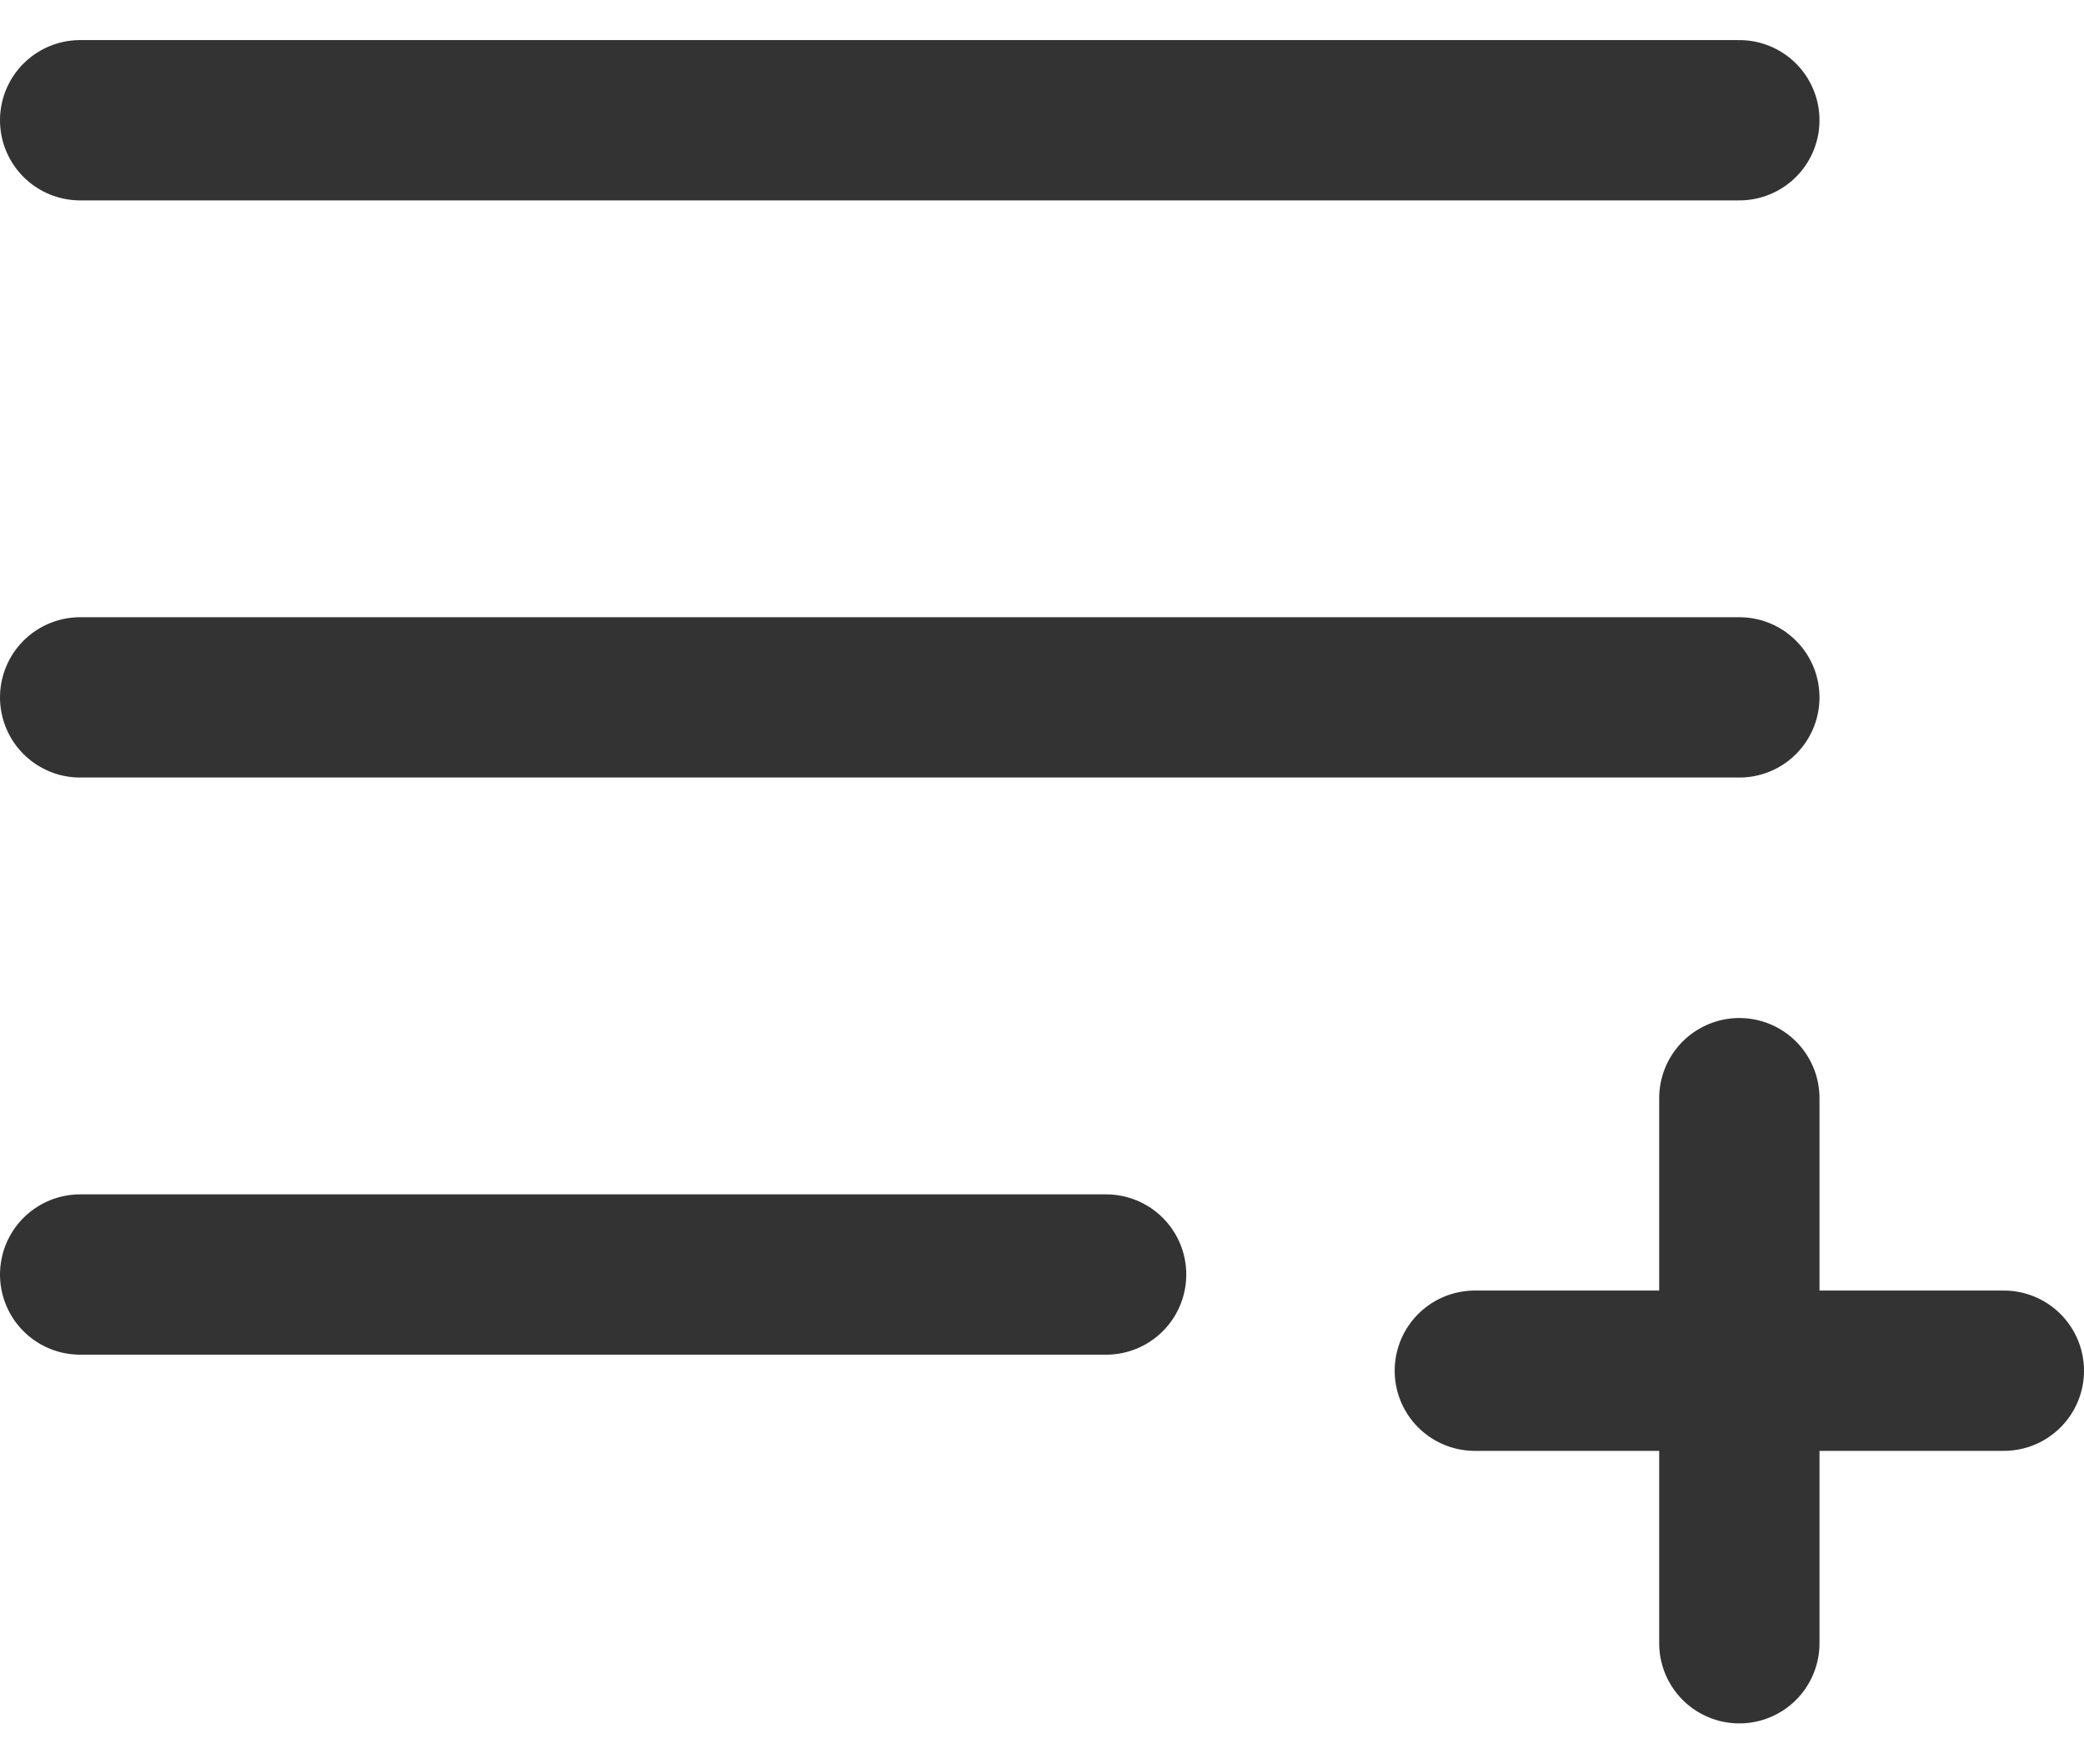
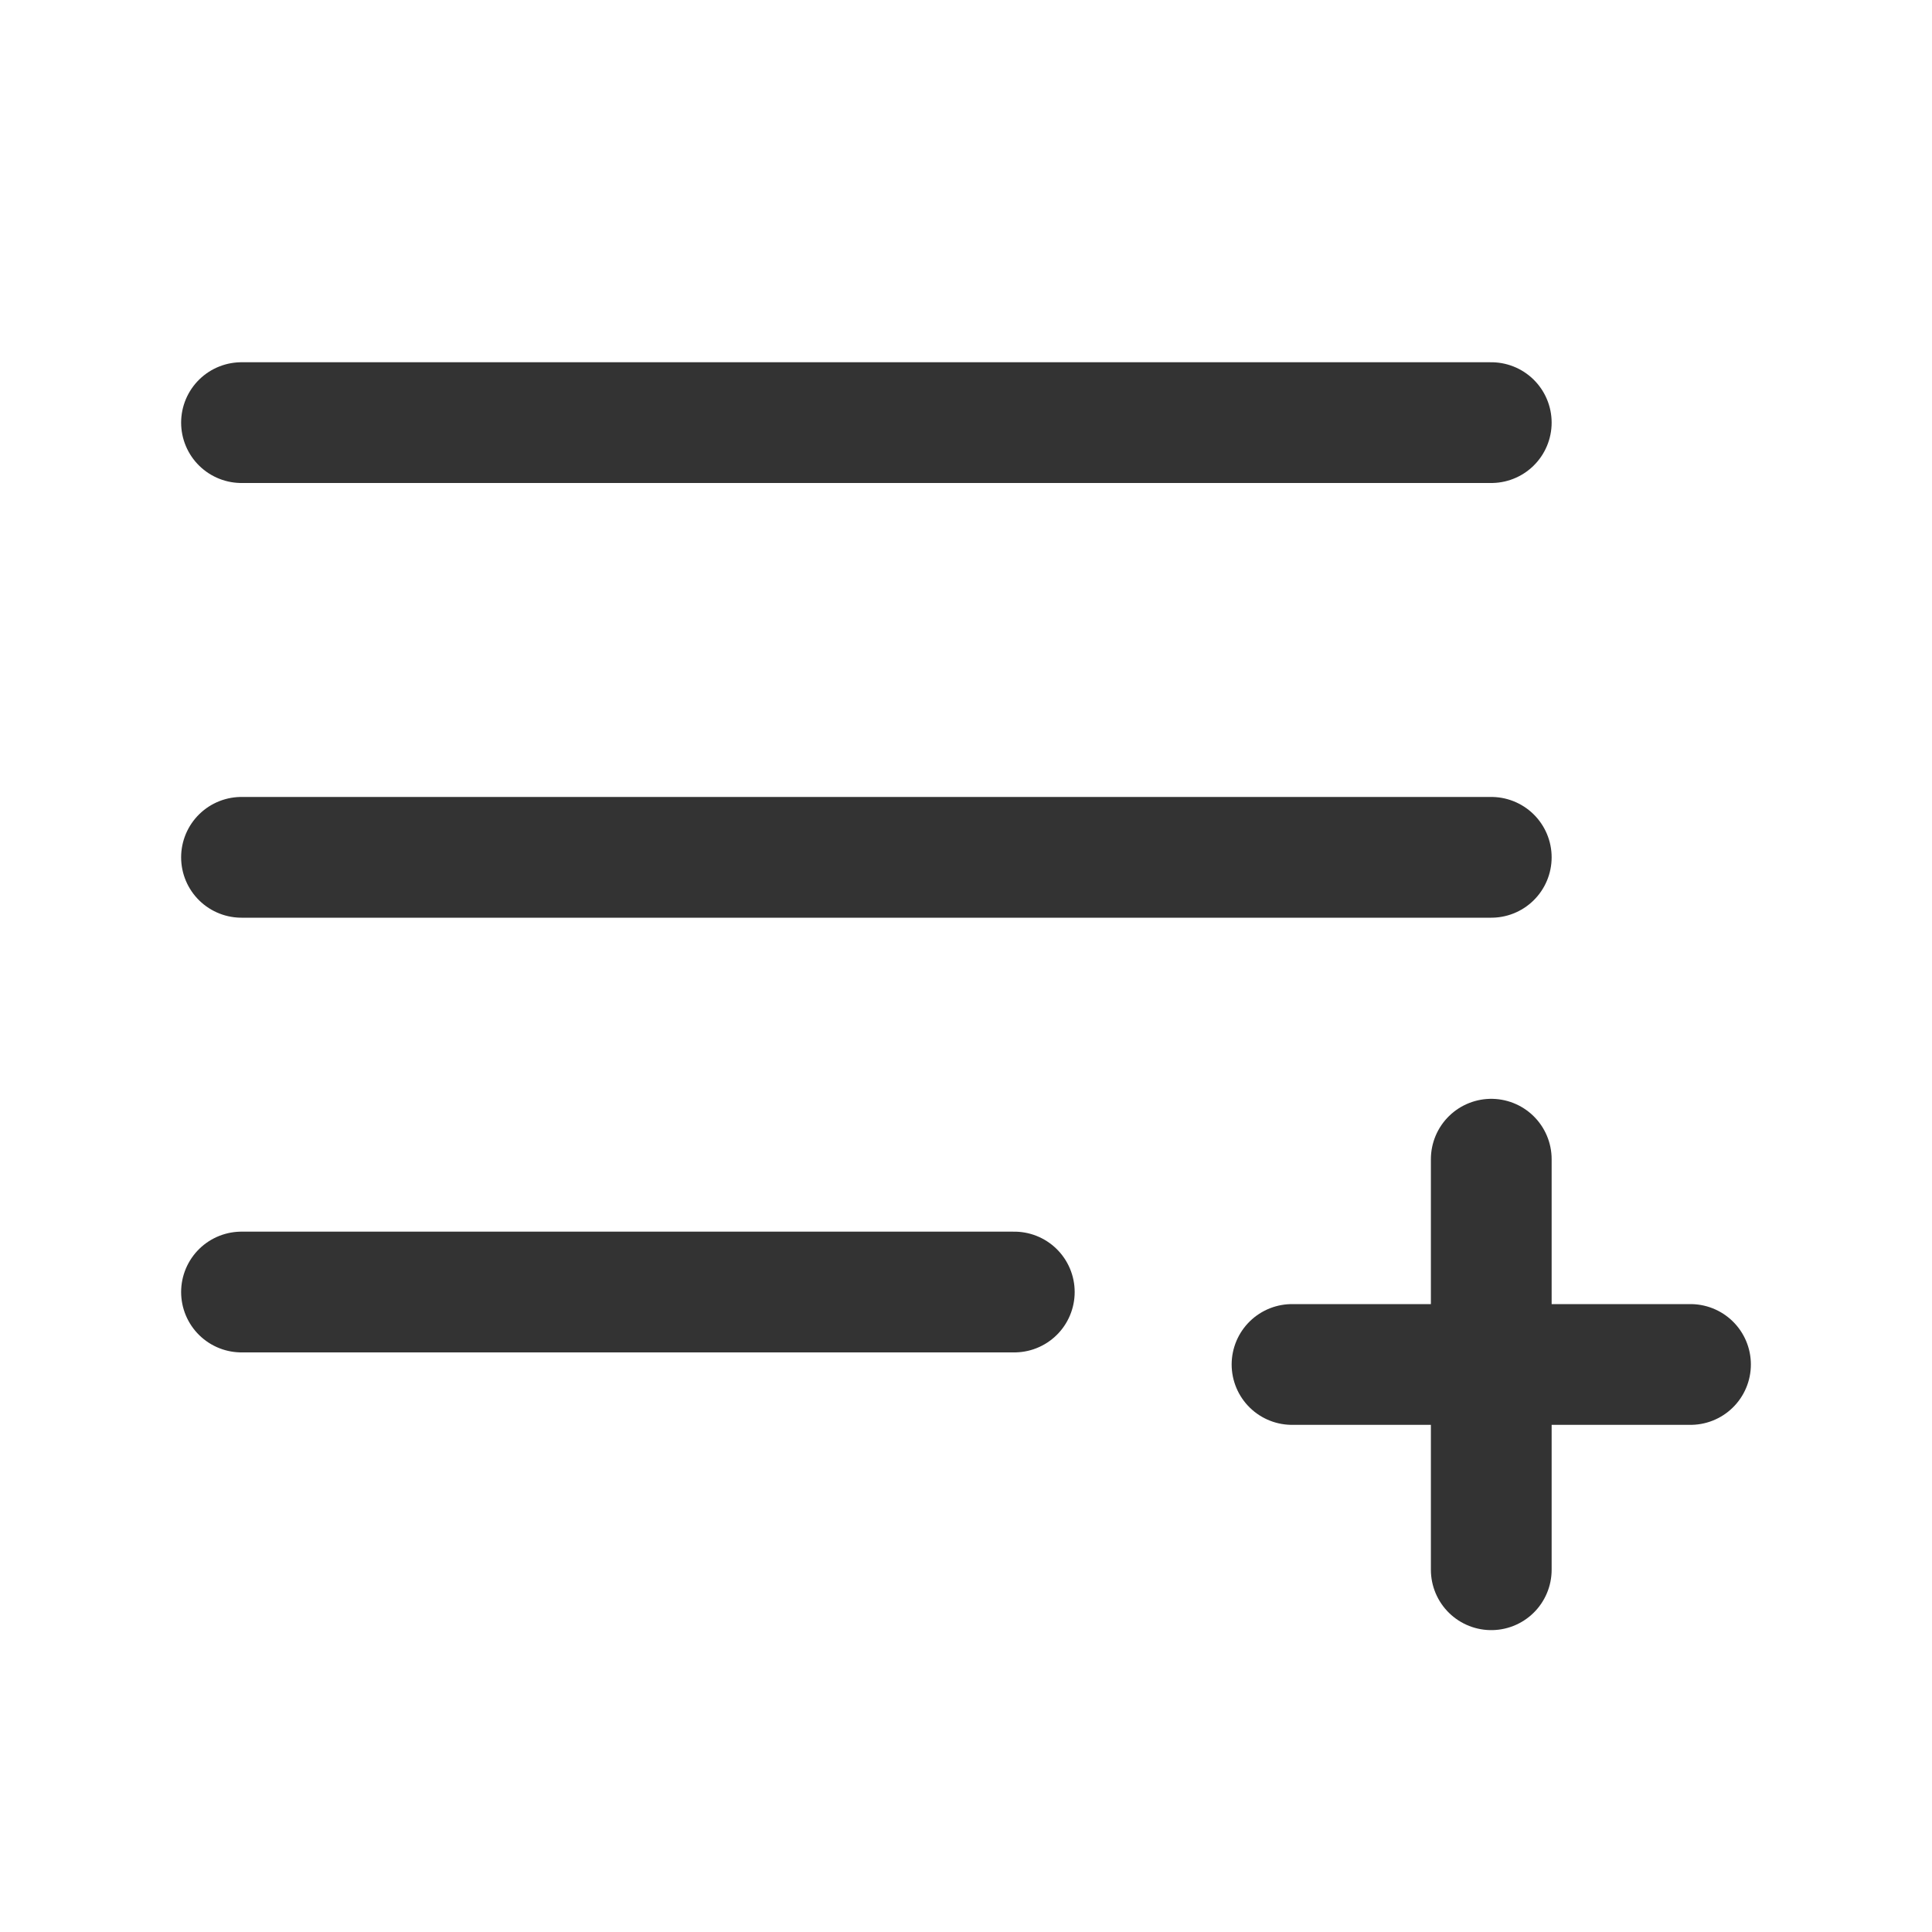
- <svg xmlns="http://www.w3.org/2000/svg" width="26" height="22" viewBox="0 0 26 22" fill="current">
-   <path d="M18.4 17.1H21.7M21.7 17.1H25M21.7 17.1V13.7M21.7 17.1V20.5M1 8.7H21.7M1 15.9H13.8M1 1.5H21.7" stroke="#333333" stroke-width="2" stroke-linecap="round" stroke-linejoin="round" />
+ <svg xmlns="http://www.w3.org/2000/svg" width="32" height="32" viewBox="0 0 32 32" fill="current">
+   <path d="M21.4 22.6H24.7M24.7 22.6H28M24.7 22.6V19.2M24.7 22.6V26M4 14.2H24.7M4 21.4H16.8M4 7H24.7" stroke="#333333" stroke-width="2" stroke-linecap="round" stroke-linejoin="round" />
</svg>
